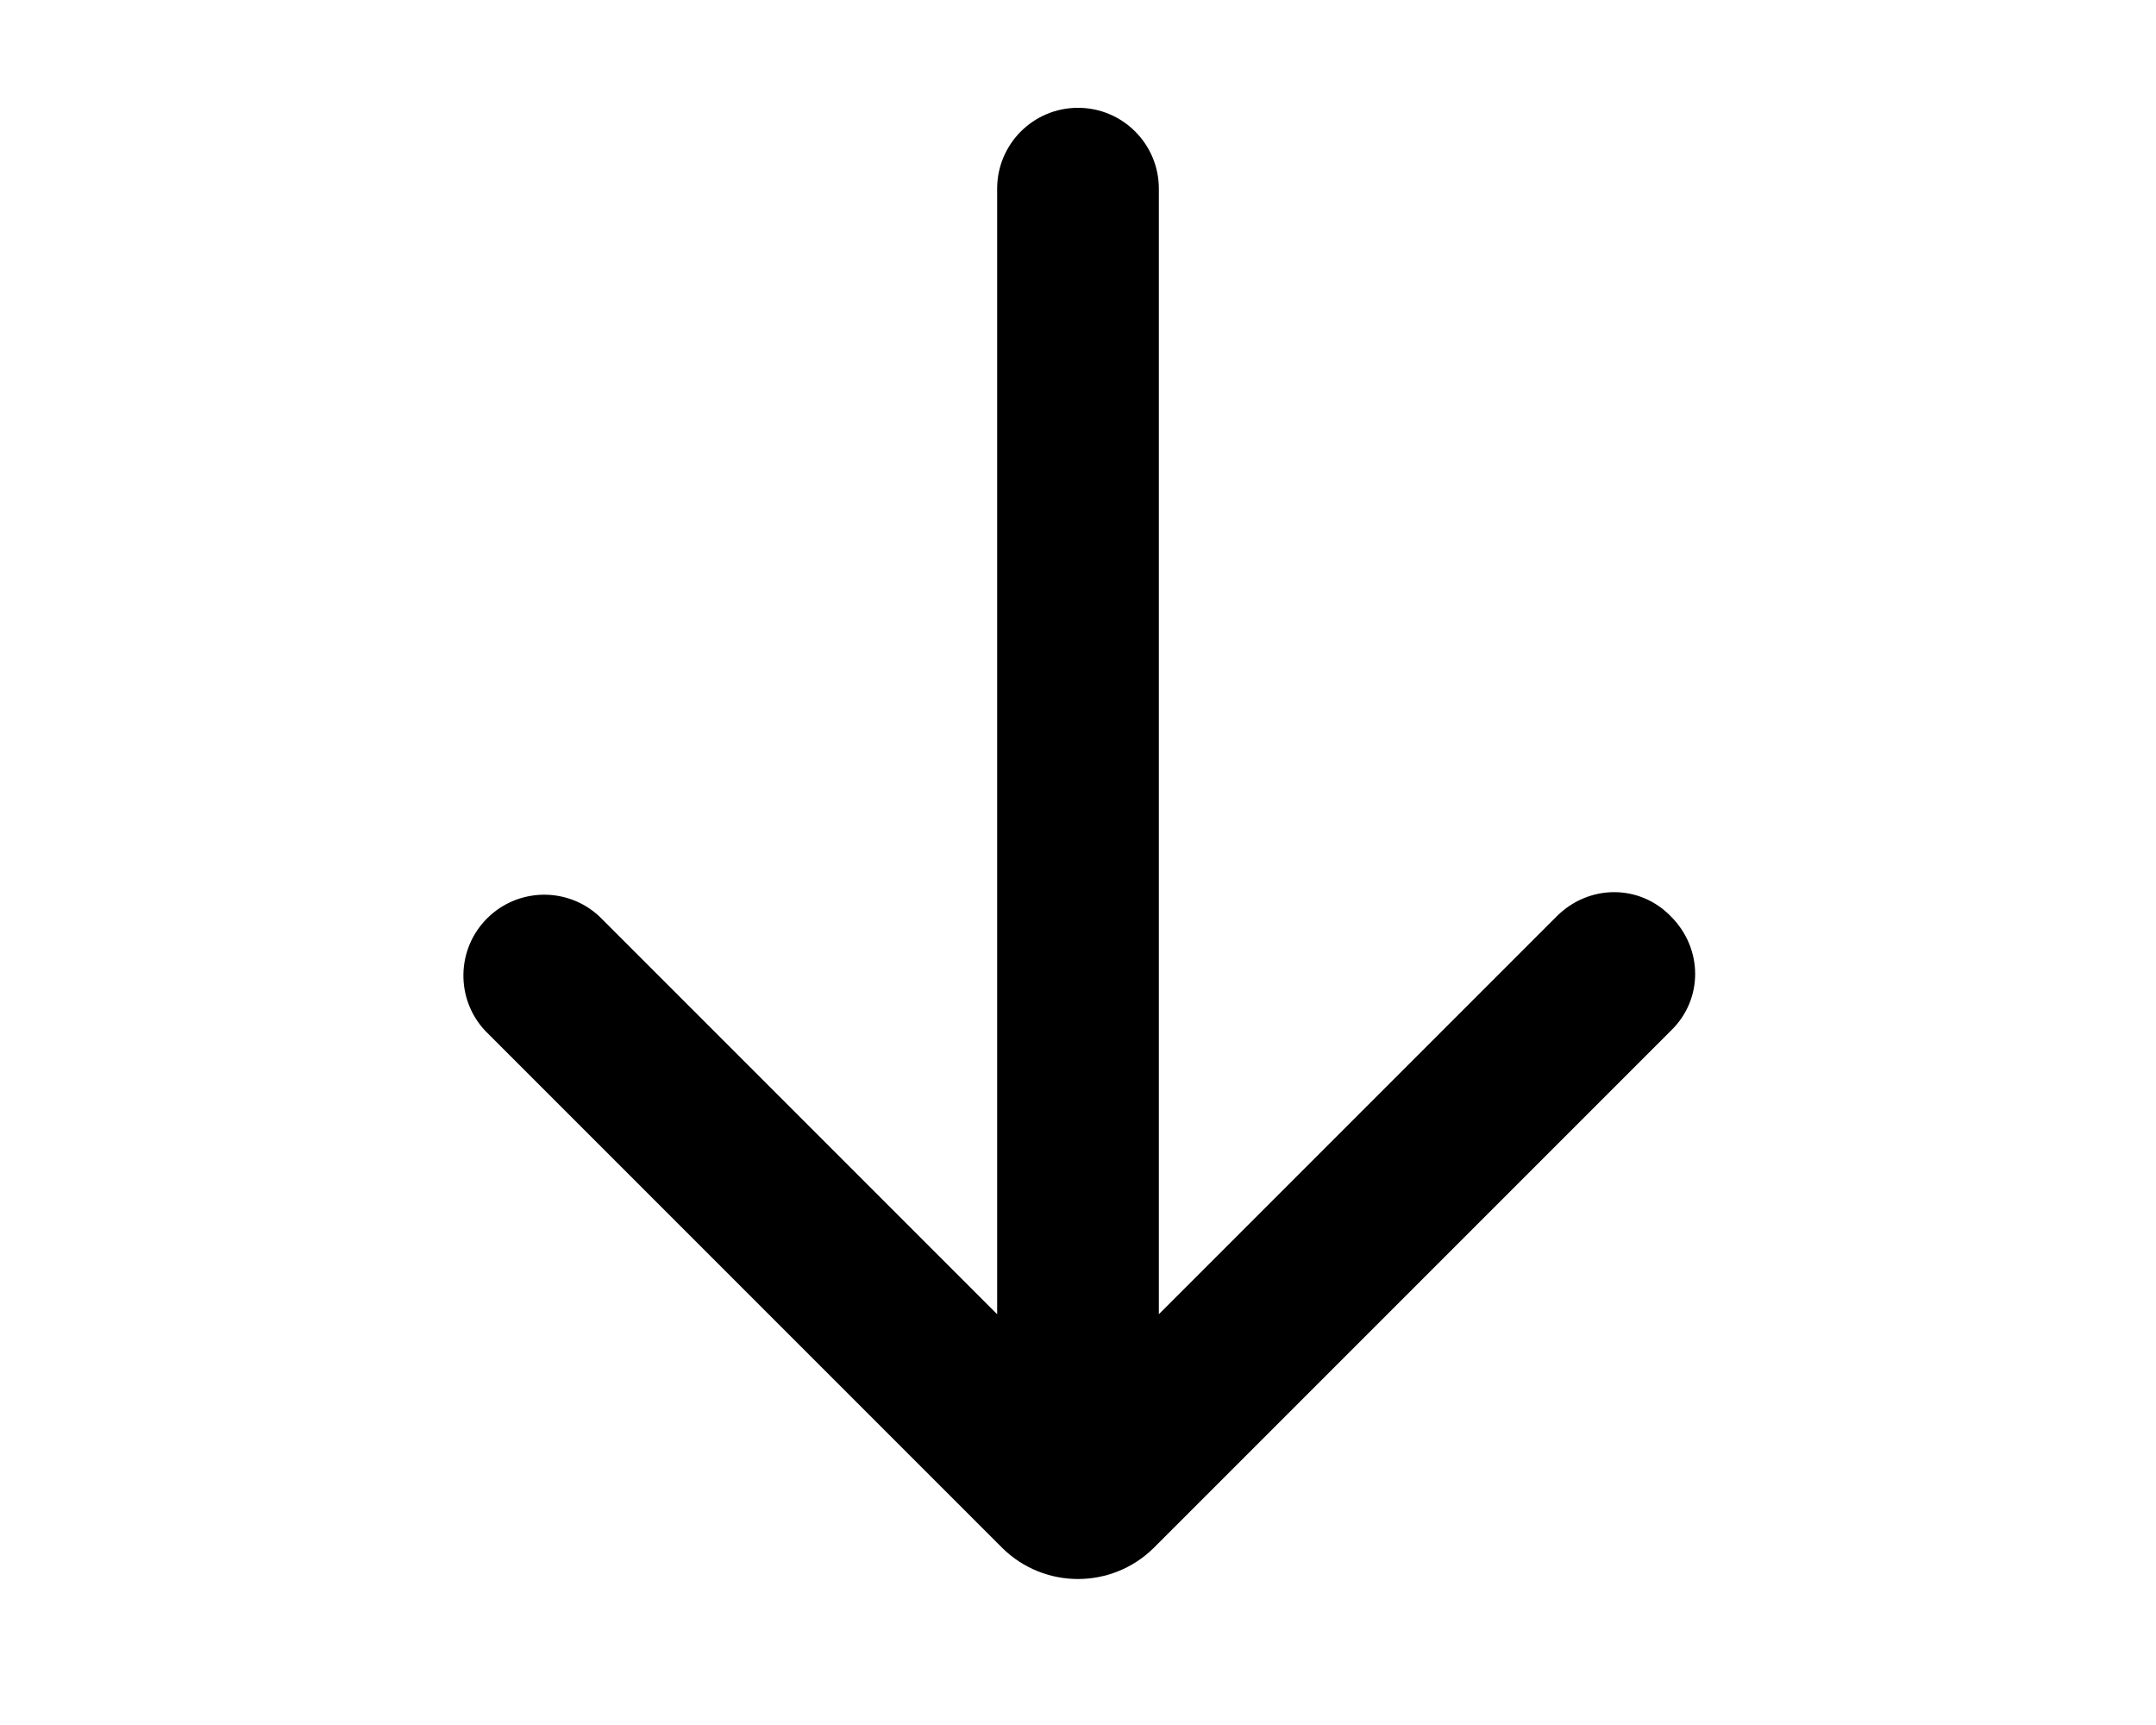
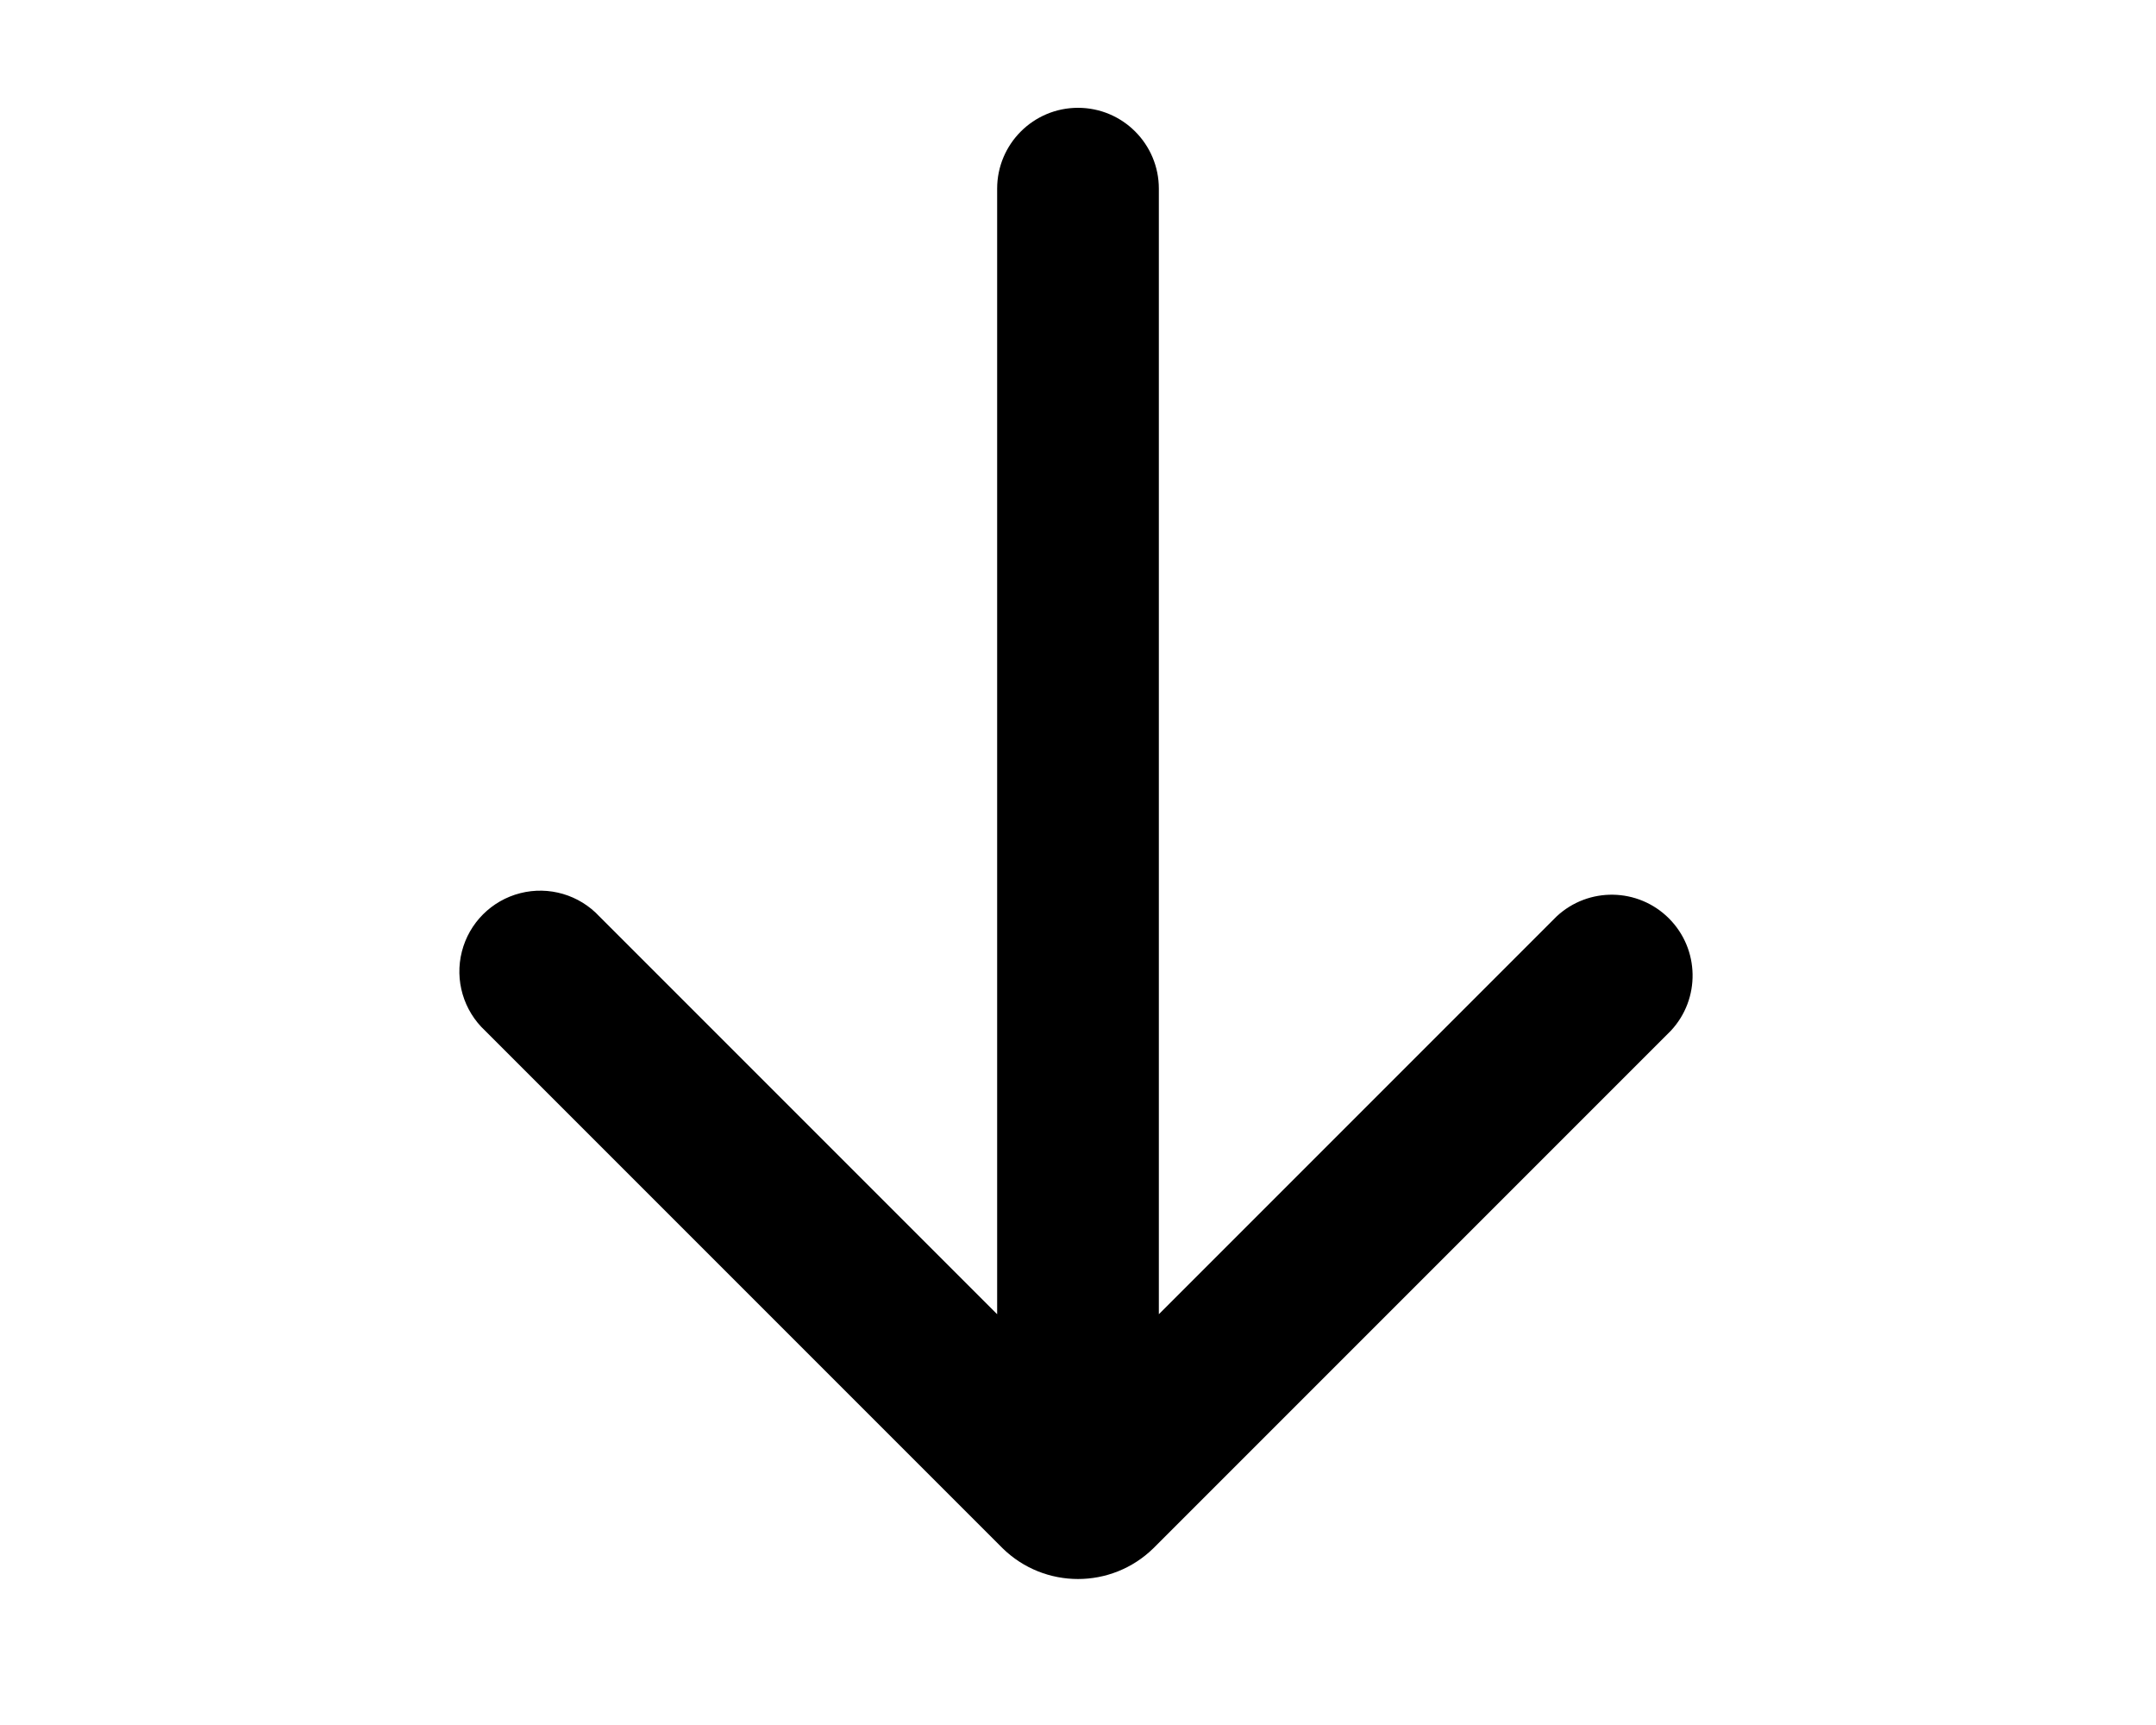
<svg xmlns="http://www.w3.org/2000/svg" viewBox="0 0 20 16" fill="currentColor">
-   <path fill-rule="evenodd" d="M9.25 12.19V1.75a.75.75 0 0 1 1.5 0v10.44l3.69-3.69c.3-.3.77-.3 1.06 0 .3.3.3.77 0 1.06l-4.8 4.8a1 1 0 0 1-1.4 0l-4.8-4.8A.75.75 0 0 1 5.56 8.5l3.69 3.69z" />
+   <path fill-rule="evenodd" d="M9.25 12.19V1.75a.75.75 0 1 1 1.5 0v10.44l3.69-3.69a.75.75 0 0 1 1.06 1.06l-4.8 4.8a1 1 0 0 1-1.4 0l-4.8-4.8A.75.75 0 1 1 5.56 8.5l3.69 3.69z" />
</svg>
